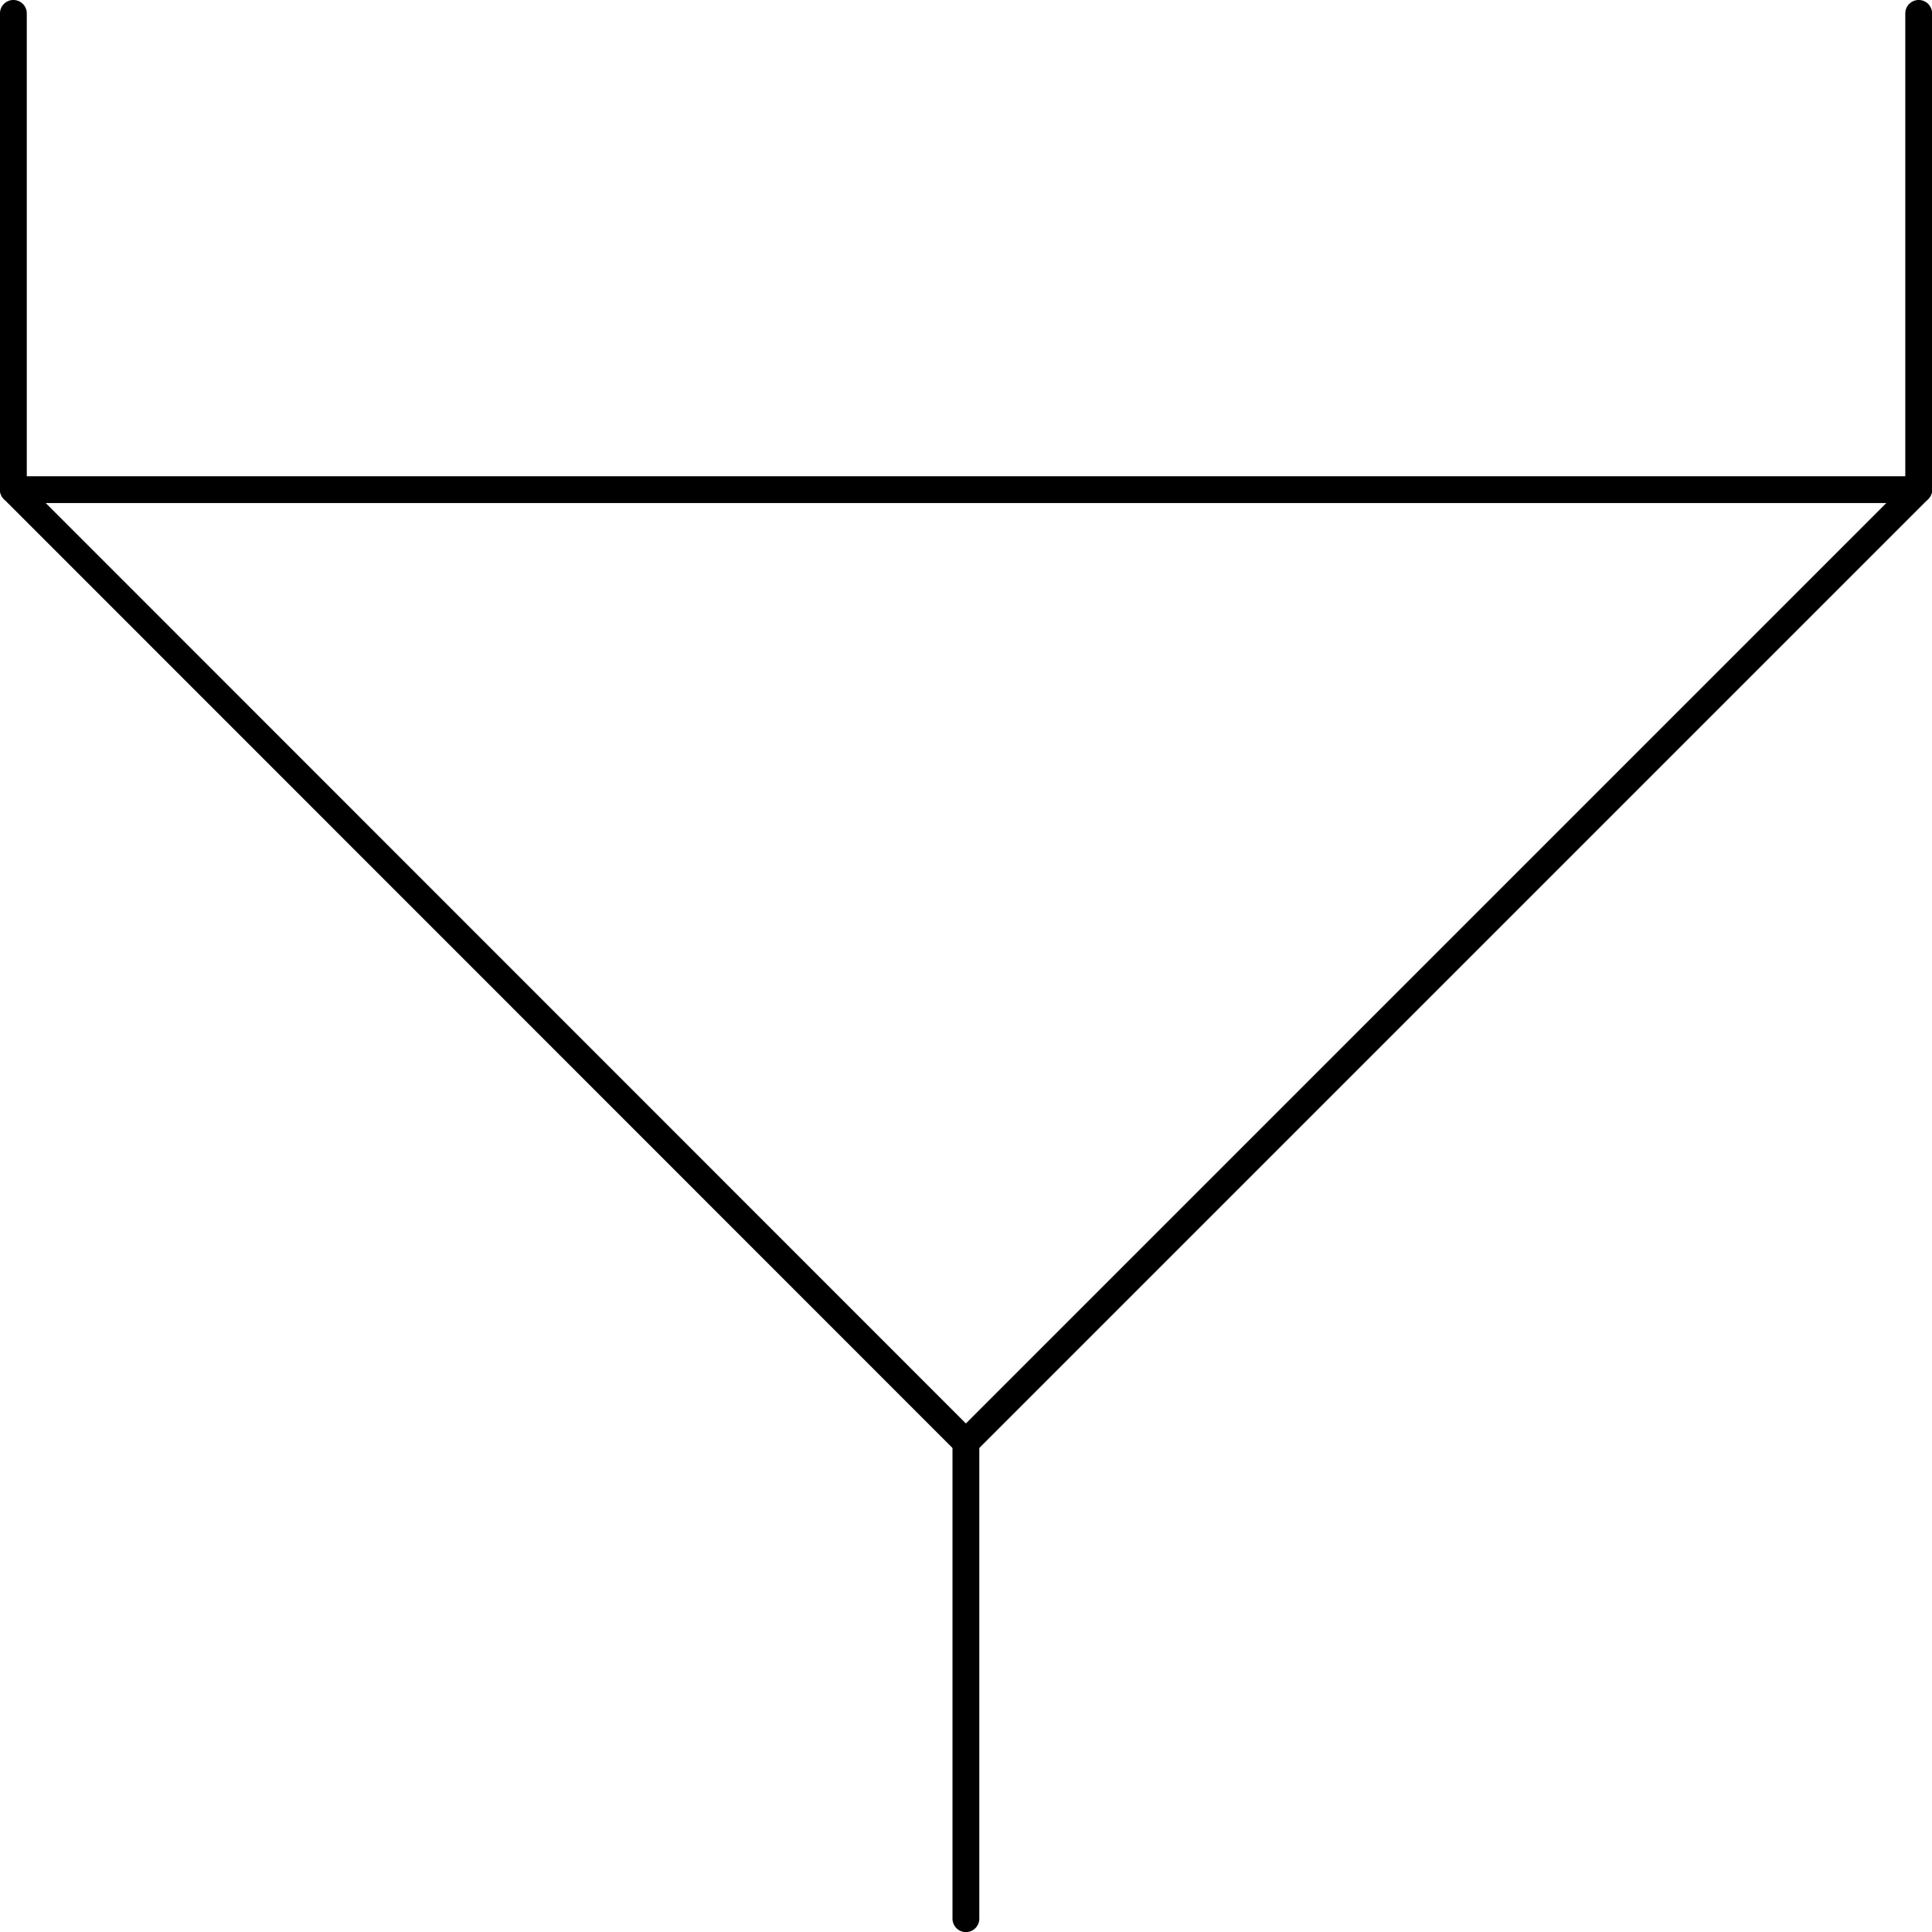
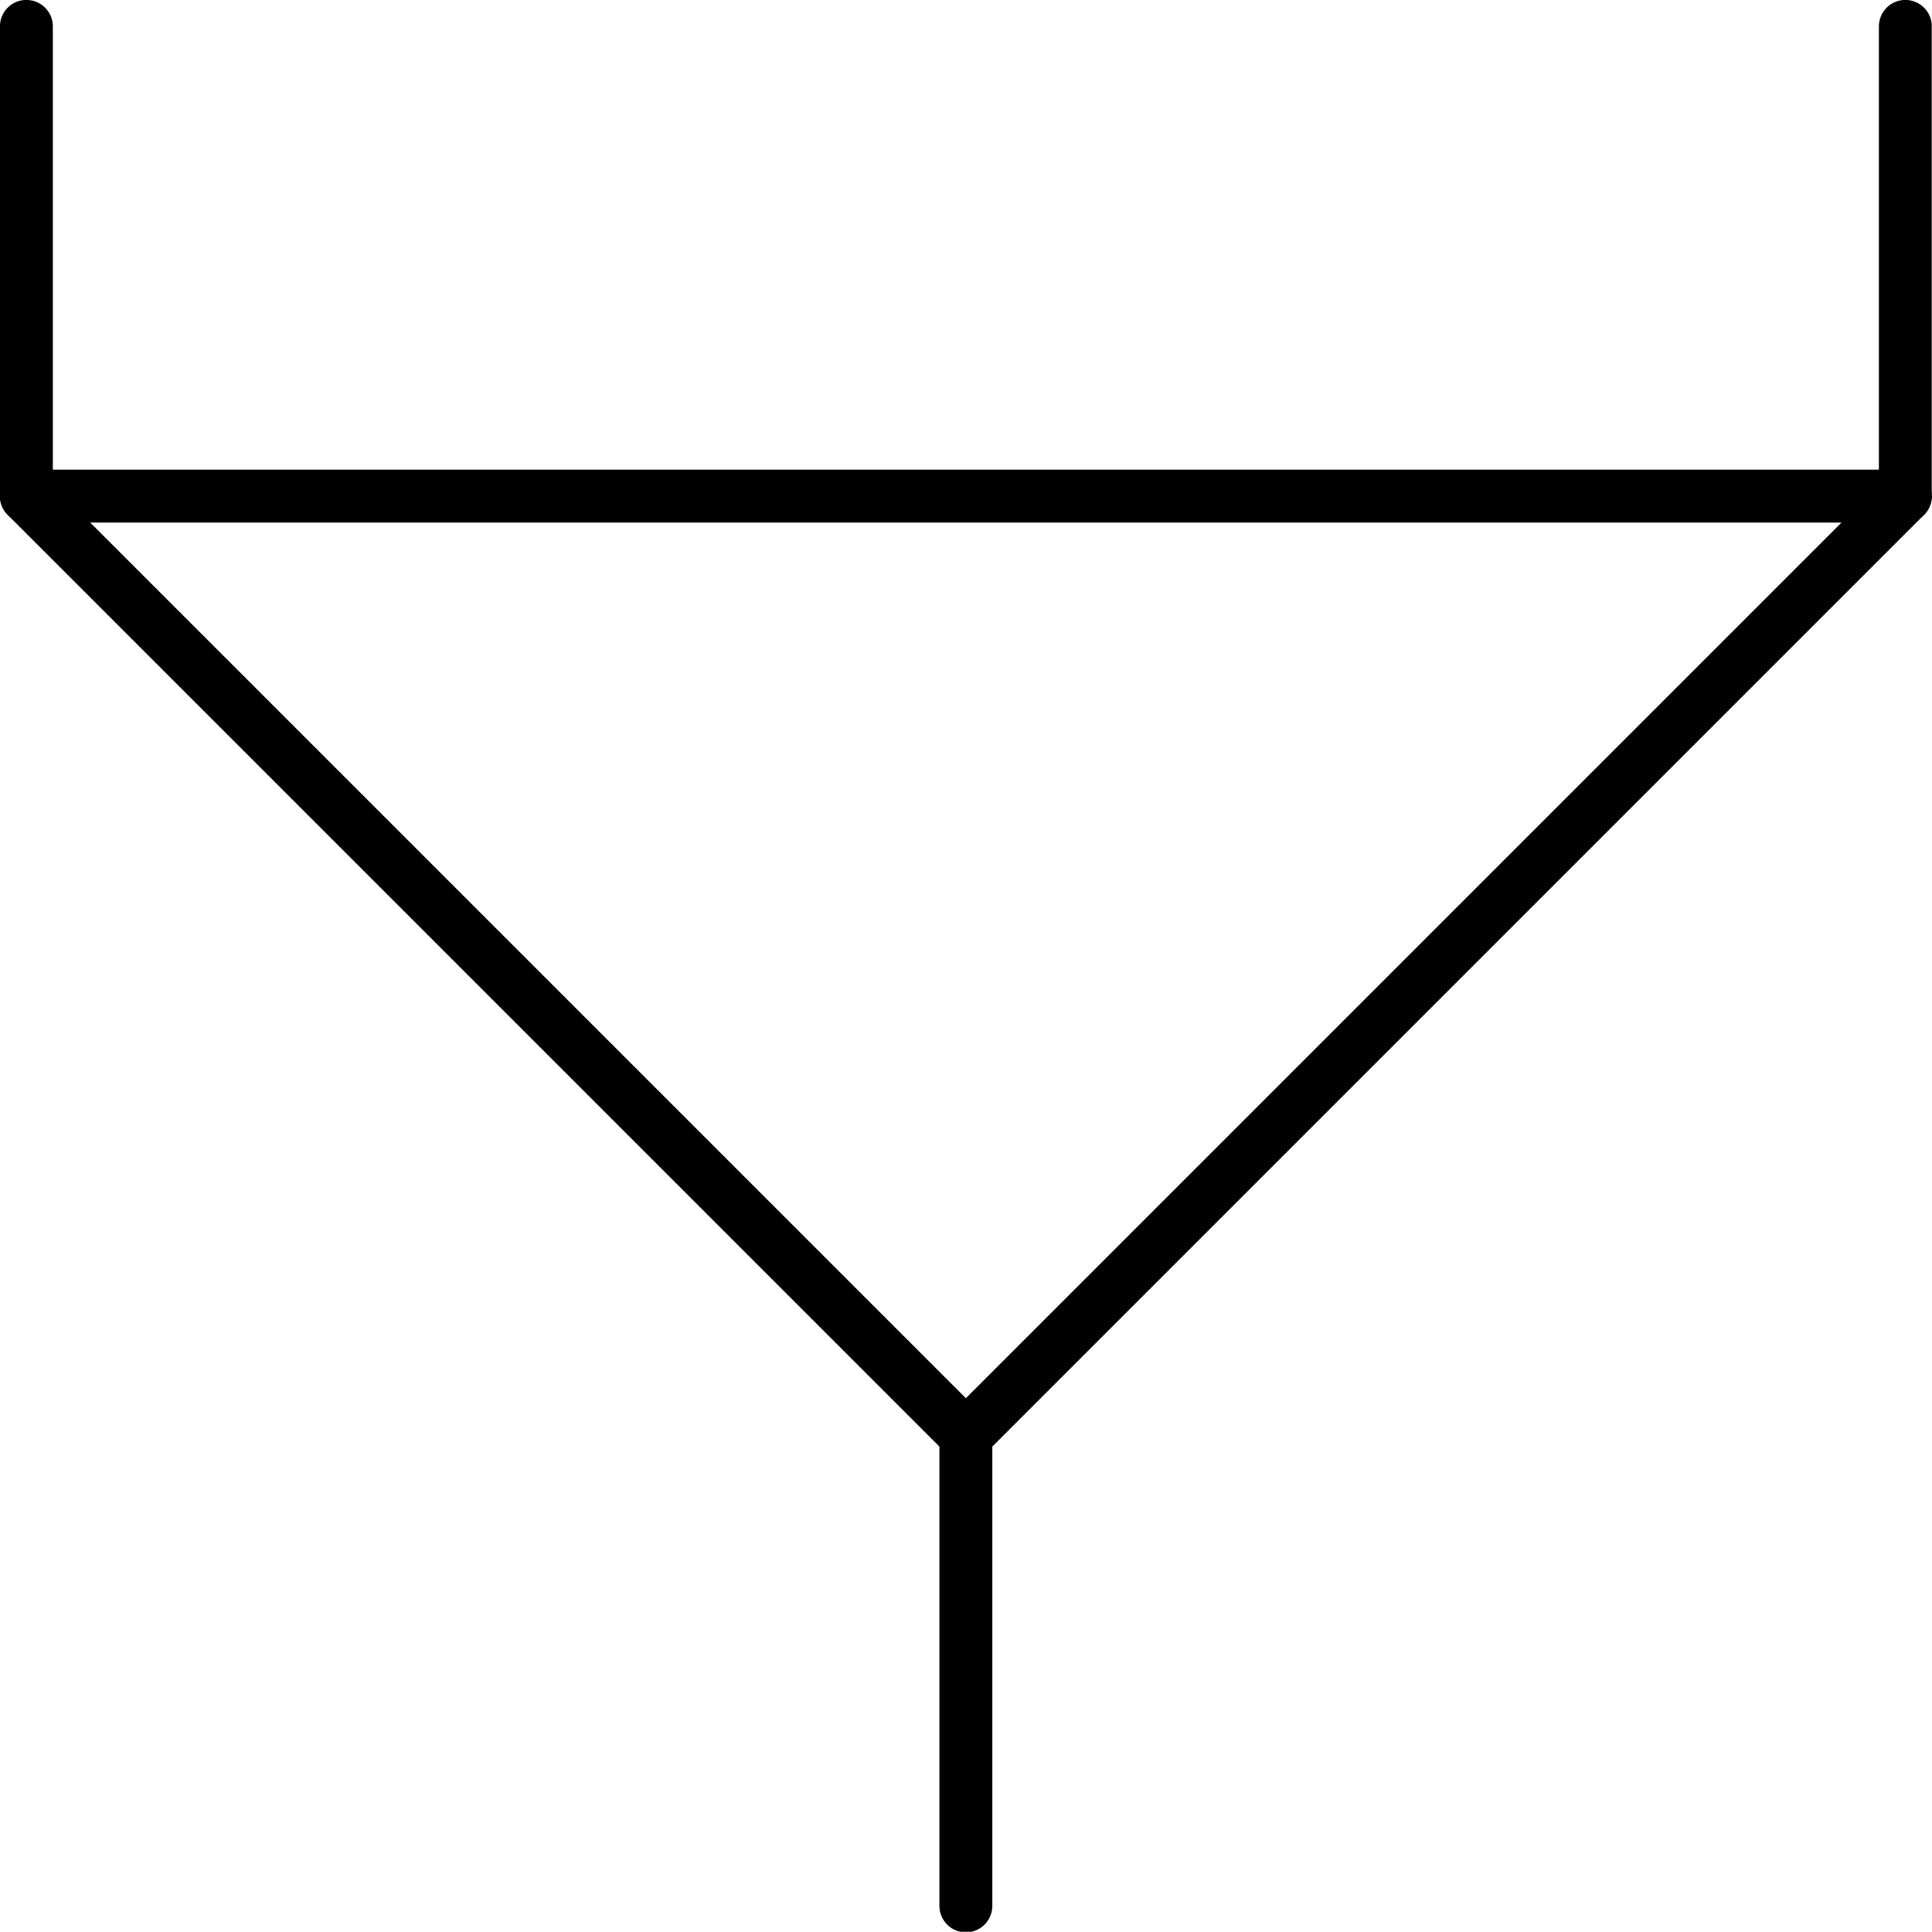
- <svg xmlns="http://www.w3.org/2000/svg" width="28.745pt" height="28.745pt" viewBox="0 0 28.745 28.745" version="1.2" id="svg28">
-   <defs id="defs11">
+ <svg xmlns="http://www.w3.org/2000/svg" width="14.572pt" height="14.572pt" viewBox="0 0 14.572 14.572" version="1.2" id="svg35">
+   <defs id="defs14">
    <clipPath id="clip1">
-       <path d="M 28 0 L 28.746 0 L 28.746 8 L 28 8 Z M 28 0 " id="path2" />
+       <path d="M 14 0 L 14.57 0 L 14.57 4 L 14 4 Z M 14 0 " id="path2" />
    </clipPath>
    <clipPath id="clip2">
-       <path d="M 14 21 L 15 21 L 15 28.746 L 14 28.746 Z M 14 21 " id="path5" />
+       <path d="M 7 10 L 8 10 L 8 14.57 L 7 14.57 Z M 7 10 " id="path5" />
    </clipPath>
    <clipPath id="clip3">
-       <path d="M 0 7 L 28.746 7 L 28.746 22 L 0 22 Z M 0 7 " id="path8" />
+       <path d="M 0 3 L 14.57 3 L 14.57 11 L 0 11 Z M 0 3 " id="path8" />
+     </clipPath>
+     <clipPath id="clip4">
+       <path d="M 0 3 L 14.57 3 L 14.57 12 L 0 12 Z M 0 3 " id="path11" />
    </clipPath>
  </defs>
  <g id="surface2">
-     <path style="fill:none;stroke-width:0.399;stroke-linecap:round;stroke-linejoin:round;stroke:rgb(0%,0%,0%);stroke-opacity:1;stroke-miterlimit:10;" d="M 0 -0 L 0 -7.086 " transform="matrix(1,0,0,-1,0.199,0.199)" id="path13" />
-     <g clip-path="url(#clip1)" clip-rule="nonzero" id="g17">
-       <path style="fill:none;stroke-width:0.399;stroke-linecap:round;stroke-linejoin:round;stroke:rgb(0%,0%,0%);stroke-opacity:1;stroke-miterlimit:10;" d="M 28.348 -0 L 28.348 -7.086 " transform="matrix(1,0,0,-1,0.199,0.199)" id="path15" />
+     <path style="fill:none;stroke-width:0.399;stroke-linecap:round;stroke-linejoin:round;stroke:rgb(0%,0%,0%);stroke-opacity:1;stroke-miterlimit:10;" d="M 0 0.001 L 0 -3.542 " transform="matrix(1,0,0,-1,0.199,0.2)" id="path16" />
+     <g clip-path="url(#clip1)" clip-rule="nonzero" id="g20">
+       <path style="fill:none;stroke-width:0.399;stroke-linecap:round;stroke-linejoin:round;stroke:rgb(0%,0%,0%);stroke-opacity:1;stroke-miterlimit:10;" d="M 14.172 0.001 L 14.172 -3.542 " transform="matrix(1,0,0,-1,0.199,0.2)" id="path18" />
    </g>
-     <g clip-path="url(#clip2)" clip-rule="nonzero" id="g21">
-       <path style="fill:none;stroke-width:0.399;stroke-linecap:round;stroke-linejoin:round;stroke:rgb(0%,0%,0%);stroke-opacity:1;stroke-miterlimit:10;" d="M 14.172 -21.262 L 14.172 -28.348 " transform="matrix(1,0,0,-1,0.199,0.199)" id="path19" />
+     <g clip-path="url(#clip2)" clip-rule="nonzero" id="g24">
+       <path style="fill:none;stroke-width:0.399;stroke-linecap:round;stroke-linejoin:round;stroke:rgb(0%,0%,0%);stroke-opacity:1;stroke-miterlimit:10;" d="M 7.086 -10.628 L 7.086 -14.175 " transform="matrix(1,0,0,-1,0.199,0.2)" id="path22" />
    </g>
-     <g clip-path="url(#clip3)" clip-rule="nonzero" id="g25">
-       <path style="fill-rule:nonzero;fill:rgb(100%,100%,100%);fill-opacity:1;stroke-width:0.399;stroke-linecap:round;stroke-linejoin:round;stroke:rgb(0%,0%,0%);stroke-opacity:1;stroke-miterlimit:10;" d="M 0 -7.086 L 28.348 -7.086 L 14.172 -21.262 Z M 0 -7.086 " transform="matrix(1,0,0,-1,0.199,0.199)" id="path23" />
+     <g clip-path="url(#clip3)" clip-rule="nonzero" id="g28">
+       <path style=" stroke:none;fill-rule:nonzero;fill:rgb(100%,100%,100%);fill-opacity:1;" d="M 0.199 3.742 L 14.371 3.742 L 7.285 10.828 Z M 0.199 3.742 " id="path26" />
+     </g>
+     <g clip-path="url(#clip4)" clip-rule="nonzero" id="g32">
+       <path style="fill:none;stroke-width:0.399;stroke-linecap:round;stroke-linejoin:round;stroke:rgb(0%,0%,0%);stroke-opacity:1;stroke-miterlimit:10;" d="M 0 -3.542 L 14.172 -3.542 L 7.086 -10.628 Z M 0 -3.542 " transform="matrix(1,0,0,-1,0.199,0.2)" id="path30" />
    </g>
  </g>
</svg>
